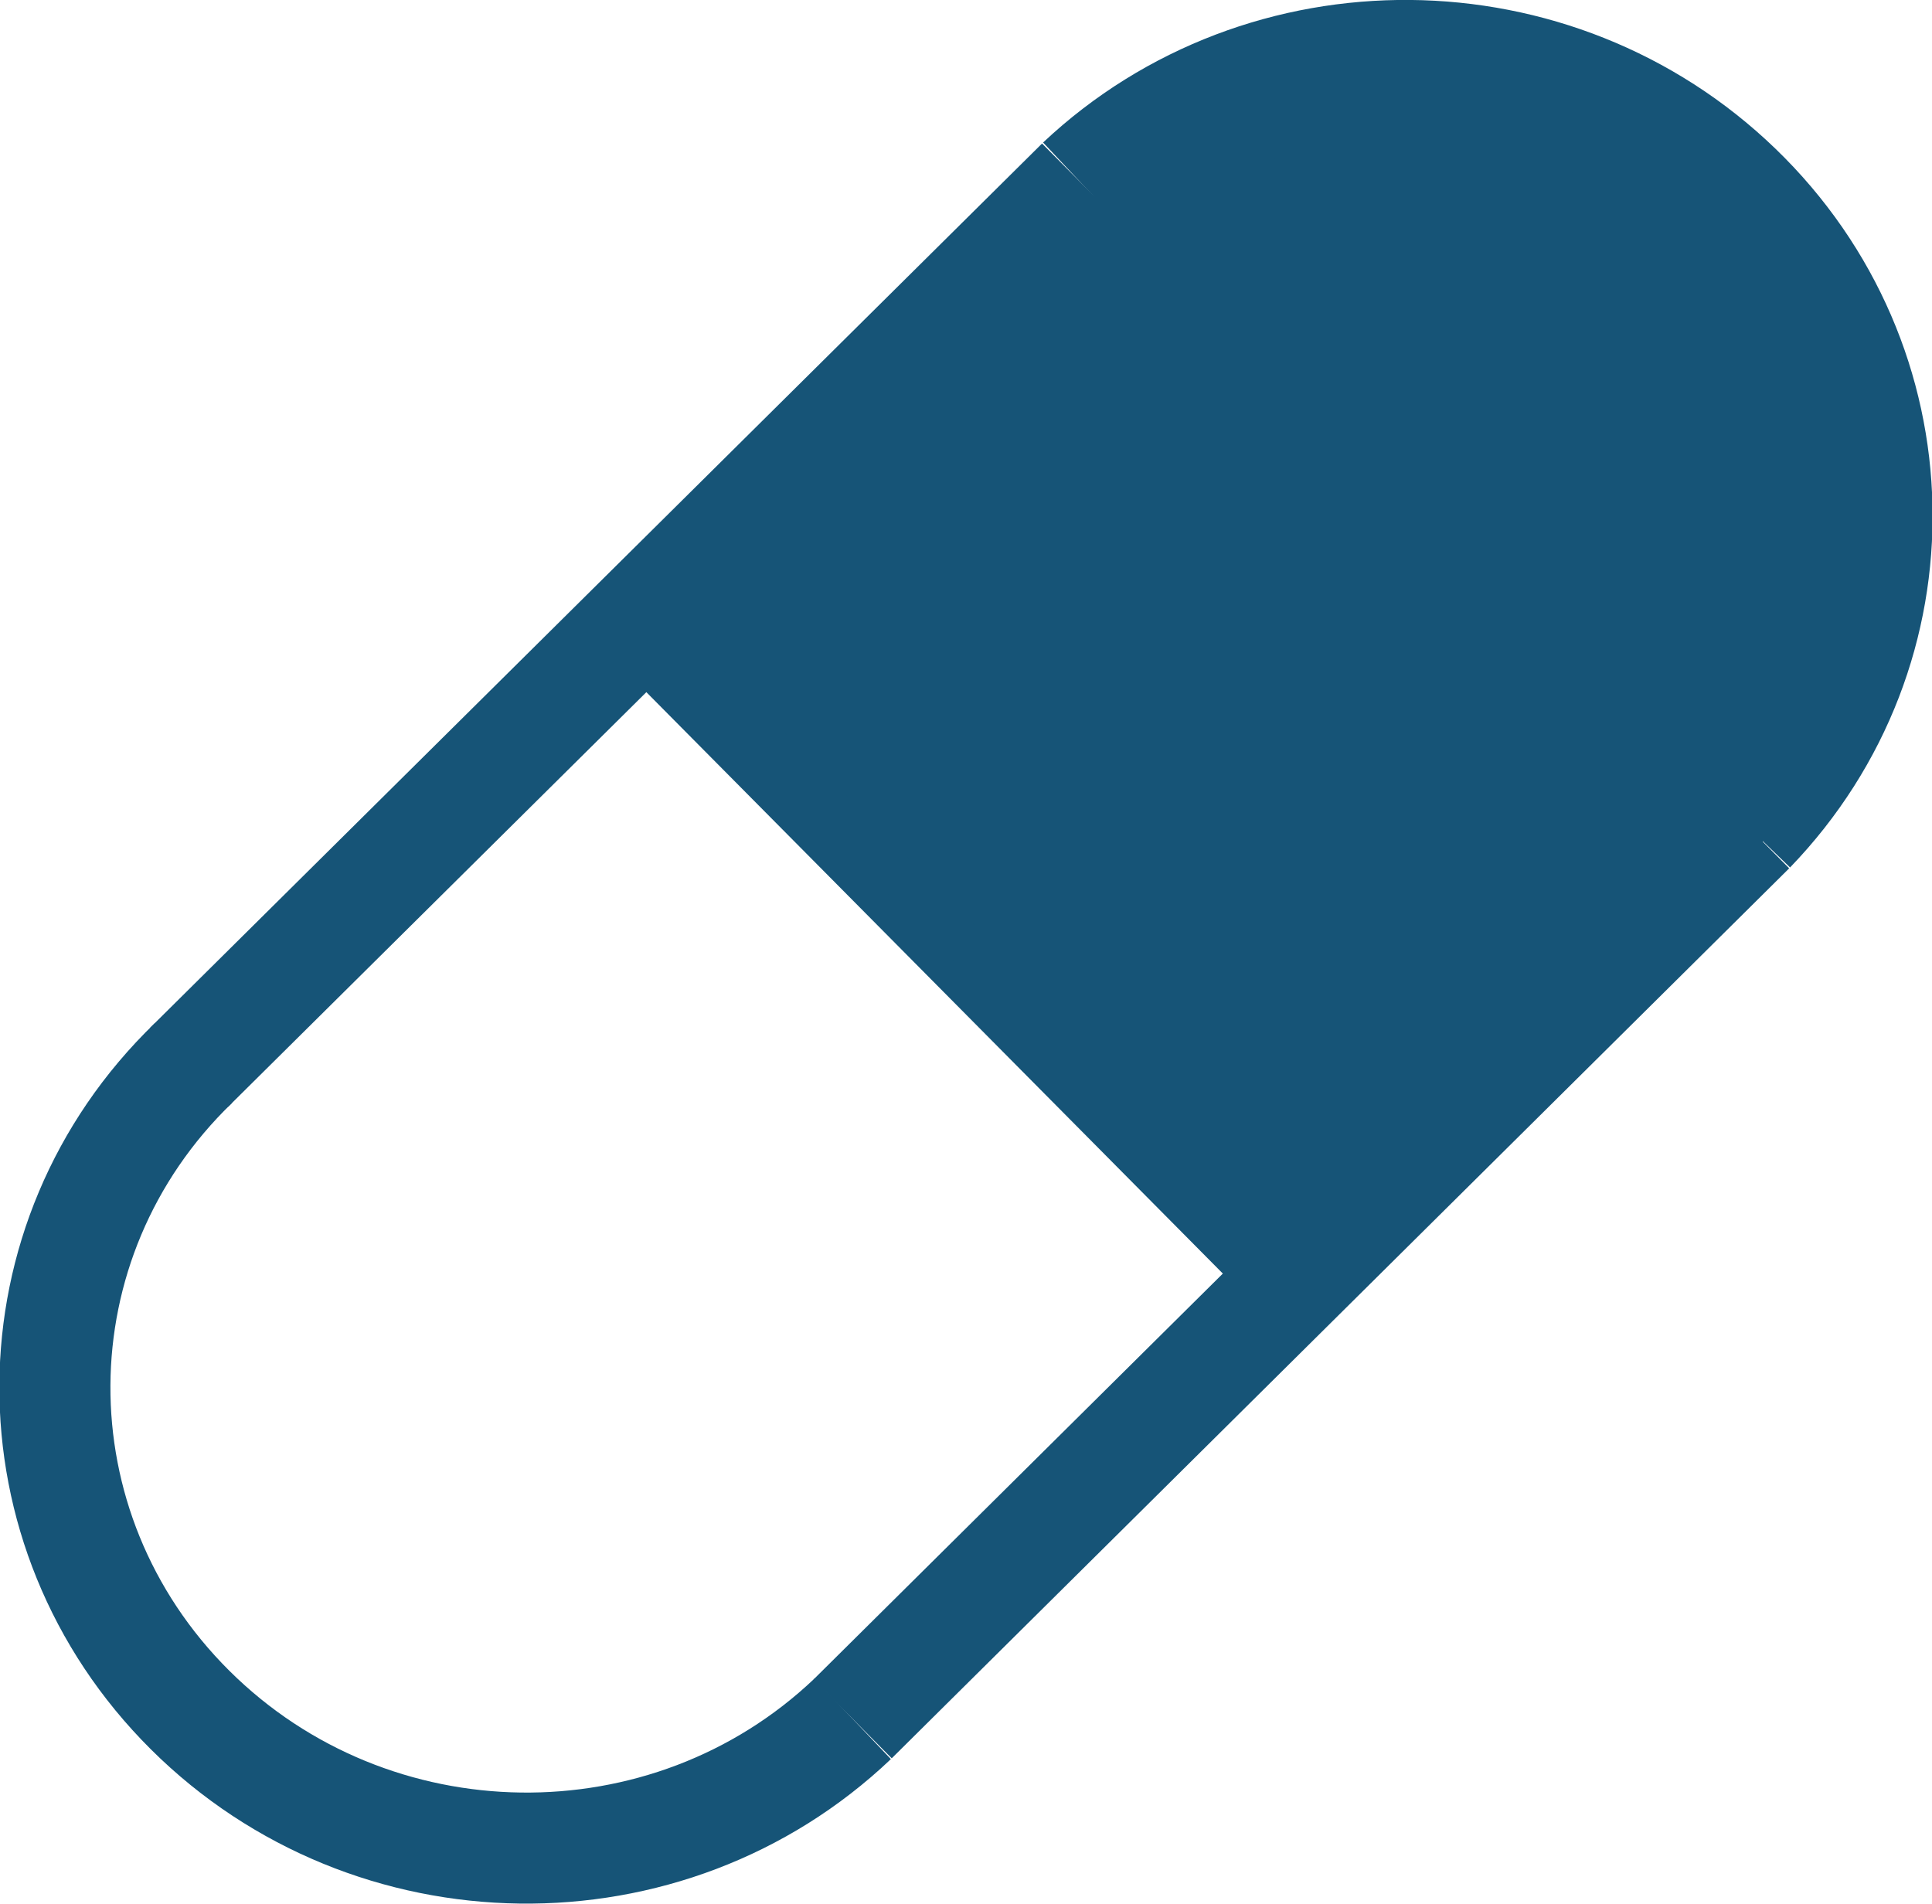
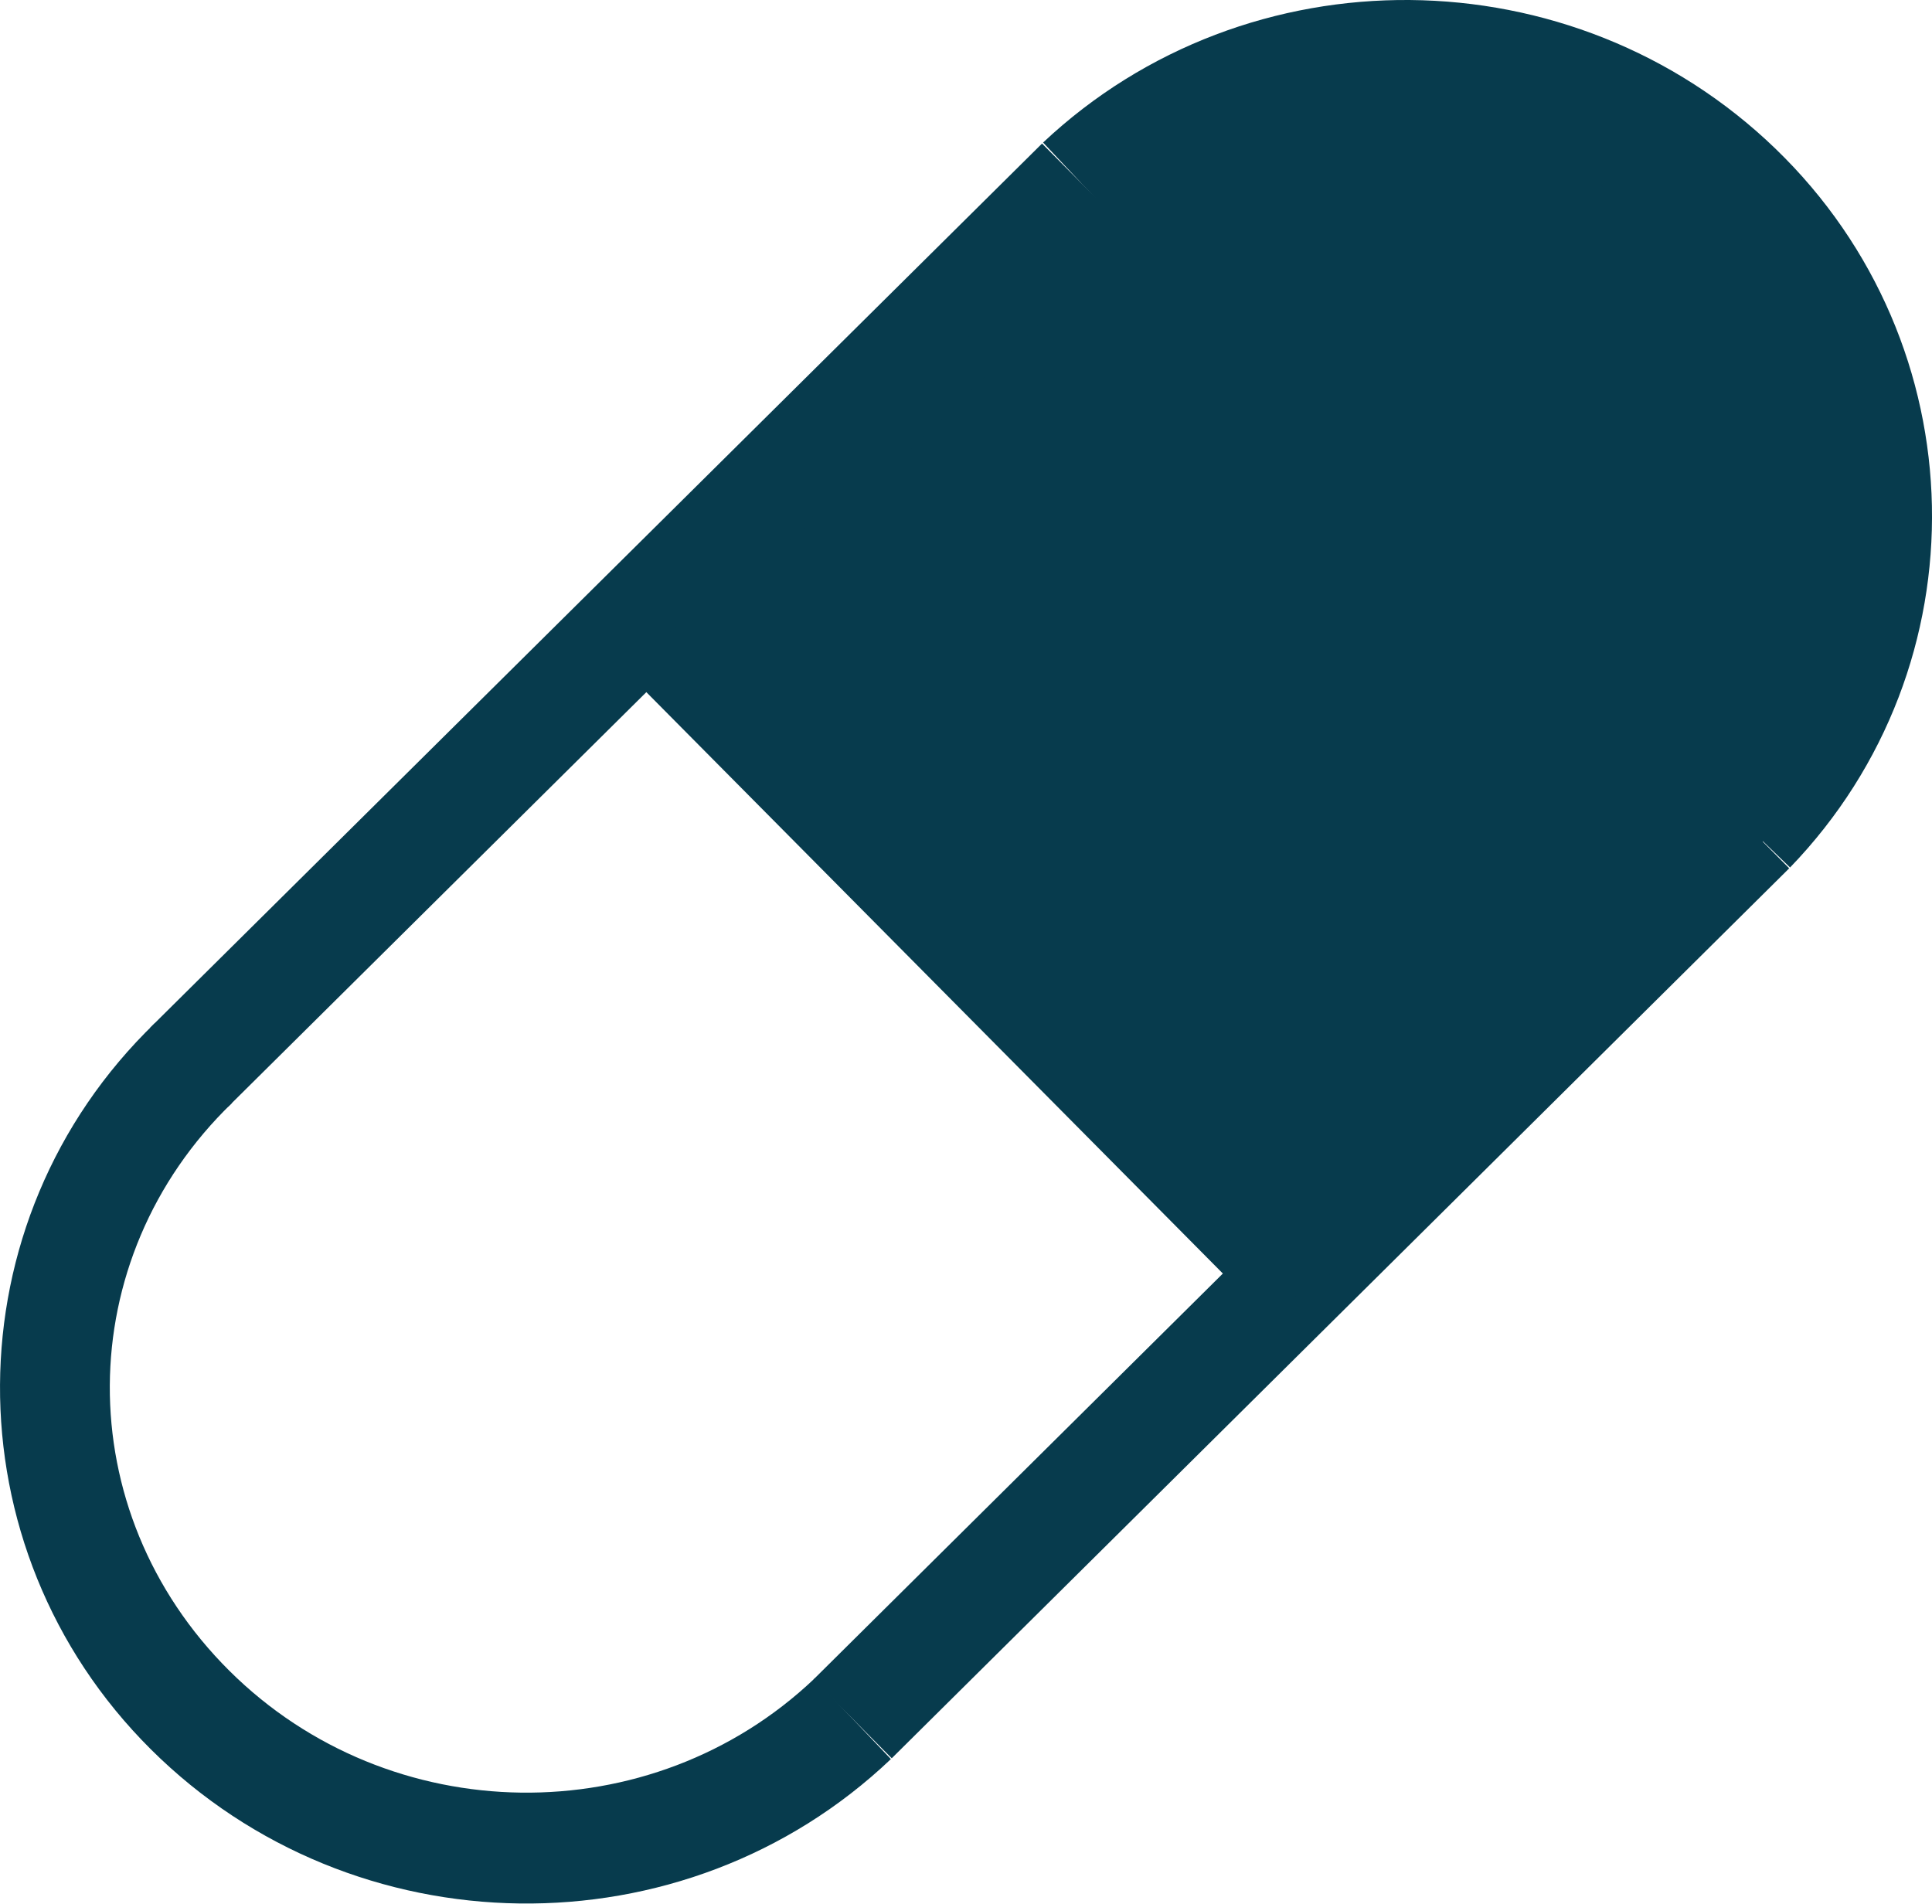
<svg xmlns="http://www.w3.org/2000/svg" width="26.097mm" height="25.715mm" viewBox="0 0 86.99 85.716" version="1.1" id="svg1">
  <defs id="defs1">
    </defs>
  <g id="layer1" transform="translate(-21.57044,-41.42184)">
    <g id="g13" transform="rotate(45.36365,65.06432,84.27979)">
-       <path style="fill:#294e00;fill-opacity:0;stroke:#165477;stroke-width:5;stroke-dasharray:none" id="path1" transform="rotate(-39.70358)" d="m -5.453,141.284 a 21.142,20.636 0 0 1 -29.727,2.544 21.142,20.636 0 0 1 -2.722,-29.005" />
-       <path style="fill:#294e00;fill-opacity:0;stroke:#165477;stroke-width:5;stroke-dasharray:none" id="path1-7" transform="rotate(-39.70358)" d="M -2.036,71.443 A 21.142,20.636 0 0 1 27.372,68.787 21.142,20.636 0 0 1 30.807,97.418" />
-       <path style="fill:#294e00;fill-opacity:0;stroke:#165477;stroke-width:5;stroke-dasharray:none" d="M 66.81,49.317 C 54.796,63.847 42.783,78.376 30.769,92.906" id="path2" transform="rotate(-39.70358,65.06464,84.27979)" />
-       <path style="fill:#294e00;fill-opacity:0;stroke:#165477;stroke-width:5;stroke-dasharray:none" d="M 67.775,48.238 C 55.689,62.86 43.602,77.482 31.516,92.103" id="path2-0" transform="rotate(-39.70358,86.59269,26.60674)" />
-       <path style="fill:#294e00;fill-opacity:0;stroke:#165477;stroke-width:5;stroke-dasharray:none" d="m 85.996,83.726 c -13.956,0.029 -27.911,0.057 -41.867,0.086" id="path3" />
-       <path style="fill:#165477;fill-opacity:1;stroke:#165477;stroke-width:1.818" d="m 46.307,69.435 c 0.09,-14.319 0.103,-14.662 0.664,-16.521 2.015,-6.69 6.592,-11.643 12.849,-13.907 7.338,-2.655 15.263,-0.915 20.608,4.526 2.018,2.055 3.209,3.847 4.221,6.352 1.295,3.207 1.34,3.854 1.345,19.385 l 0.004,14.456 -3.608,0.165 c -1.984,0.091 -10.935,0.165 -19.891,0.166 l -16.283,0.001 z" id="path13" />
+       <path style="color:#000000;fill:#073b4d;fill-opacity:0;-inkscape-stroke:none" d="M 86.059,112.181 A 20.636,21.142 50.296 0 1 64.813,133.128 20.636,21.142 50.296 0 1 44.19,112.552" id="path4" />
+       <path style="color:#000000;fill:#073b4d;fill-opacity:1;-inkscape-stroke:none" d="m 41.692,112.525 c -0.142,12.832 10.273,23.218 23.144,23.104 12.871,-0.114 23.479,-10.568 23.722,-23.401 l -4.998,-0.094 c -0.192,10.127 -8.579,18.405 -18.768,18.495 -10.188,0.09 -18.213,-7.923 -18.101,-18.049 z" id="path5" />
+       <g id="path1-7" transform="rotate(-39.70358)" style="fill:#073b4d;fill-opacity:1">
+         <path style="color:#000000;fill:#073b4d;fill-opacity:1;-inkscape-stroke:none" d="M -2.036,71.443 A 21.142,20.636 0 0 1 27.372,68.787 21.142,20.636 0 0 1 30.807,97.418" id="path6" />
+         <path style="color:#000000;fill:#073b4d;-inkscape-stroke:none;fill-opacity:1" d="M 11.887,61.785 C 5.96,62.321 0.238,65.033 -3.92,69.801 l 3.768,3.285 C 6.41,65.562 17.943,64.516 25.822,70.748 c 7.879,6.232 9.201,17.299 3.023,25.121 l 3.924,3.1 C 40.605,89.047 38.878,74.699 28.924,66.826 23.947,62.89 17.814,61.25 11.887,61.785 Z" id="path7" />
+       </g>
+       <g id="path2" transform="rotate(-39.70358,65.06464,84.27979)" style="fill:#073b4d;fill-opacity:1">
+         <path style="color:#000000;fill:#073b4d;fill-opacity:1;-inkscape-stroke:none" d="M 66.81,49.317 C 54.796,63.847 42.783,78.376 30.769,92.906" id="path8" />
+         <path style="color:#000000;fill:#073b4d;-inkscape-stroke:none;fill-opacity:1" d="M 64.883,47.725 28.842,91.312 32.695,94.498 68.736,50.91 Z" id="path9" />
+       </g>
+       <g id="path2-0" transform="rotate(-39.70358,86.59269,26.60674)" style="fill:#073b4d;fill-opacity:1">
+         <path style="color:#000000;fill:#073b4d;fill-opacity:1;-inkscape-stroke:none" d="M 67.775,48.238 C 55.689,62.86 43.602,77.482 31.516,92.103" id="path10" />
+         <path style="color:#000000;fill:#073b4d;-inkscape-stroke:none;fill-opacity:1" d="M 65.848,46.645 29.588,90.51 33.443,93.695 69.703,49.83 Z" id="path11" />
+       </g>
+       <g id="path3" style="fill:#073b4d;fill-opacity:1">
+         <path style="color:#000000;fill:#073b4d;fill-opacity:1;-inkscape-stroke:none" d="m 85.996,83.726 c -13.956,0.029 -27.911,0.057 -41.867,0.086" id="path12" />
+         <path style="color:#000000;fill:#073b4d;-inkscape-stroke:none;fill-opacity:1" d="M 85.992,81.225 44.125,81.312 l 0.01,5 41.867,-0.088 z" id="path14" />
+       </g>
+       <g id="path13" style="fill:#073b4d;fill-opacity:1">
+         <path style="color:#000000;fill:#073b4d;-inkscape-stroke:none;fill-opacity:1" d="m 46.307,69.435 c 0.09,-14.319 0.103,-14.662 0.664,-16.521 2.015,-6.69 6.592,-11.643 12.849,-13.907 7.338,-2.655 15.263,-0.915 20.608,4.526 2.018,2.055 3.209,3.847 4.221,6.352 1.295,3.207 1.34,3.854 1.345,19.385 l 0.004,14.456 -3.608,0.165 c -1.984,0.091 -10.935,0.165 -19.891,0.166 l -16.283,0.001 z" id="path15" />
+         <path style="color:#000000;fill:#073b4d;-inkscape-stroke:none;fill-opacity:1" d="m 65.322,36.924 c -1.944,0.13 -3.899,0.536 -5.812,1.229 -6.522,2.36 -11.321,7.565 -13.41,14.5 -0.284,0.943 -0.461,1.672 -0.547,3.814 -0.086,2.143 -0.109,5.803 -0.154,12.963 l 1.816,0.012 c 0.045,-7.159 0.073,-10.829 0.156,-12.902 0.083,-2.073 0.192,-2.446 0.469,-3.363 1.942,-6.444 6.298,-11.147 12.289,-13.314 7.022,-2.541 14.551,-0.881 19.648,4.309 1.958,1.994 3.052,3.64 4.027,6.055 0.641,1.587 0.923,2.355 1.092,4.795 0.169,2.439 0.185,6.486 0.188,14.25 l 0.004,13.588 -2.74,0.125 c -1.883,0.086 -10.899,0.166 -19.85,0.166 H 47.129 l 0.086,-13.707 -1.916,15.525 17.199,-0.002 c 8.961,-5.09e-4 17.845,-0.071 19.932,-0.166 L 86.906,84.594 86.902,69.27 C 86.9,61.503 86.889,57.461 86.711,54.893 86.533,52.324 86.145,51.165 85.49,49.545 84.442,46.95 83.152,45.012 81.074,42.896 76.881,38.627 71.154,36.534 65.322,36.924 Z" id="path16" />
+       </g>
    </g>
  </g>
</svg>
